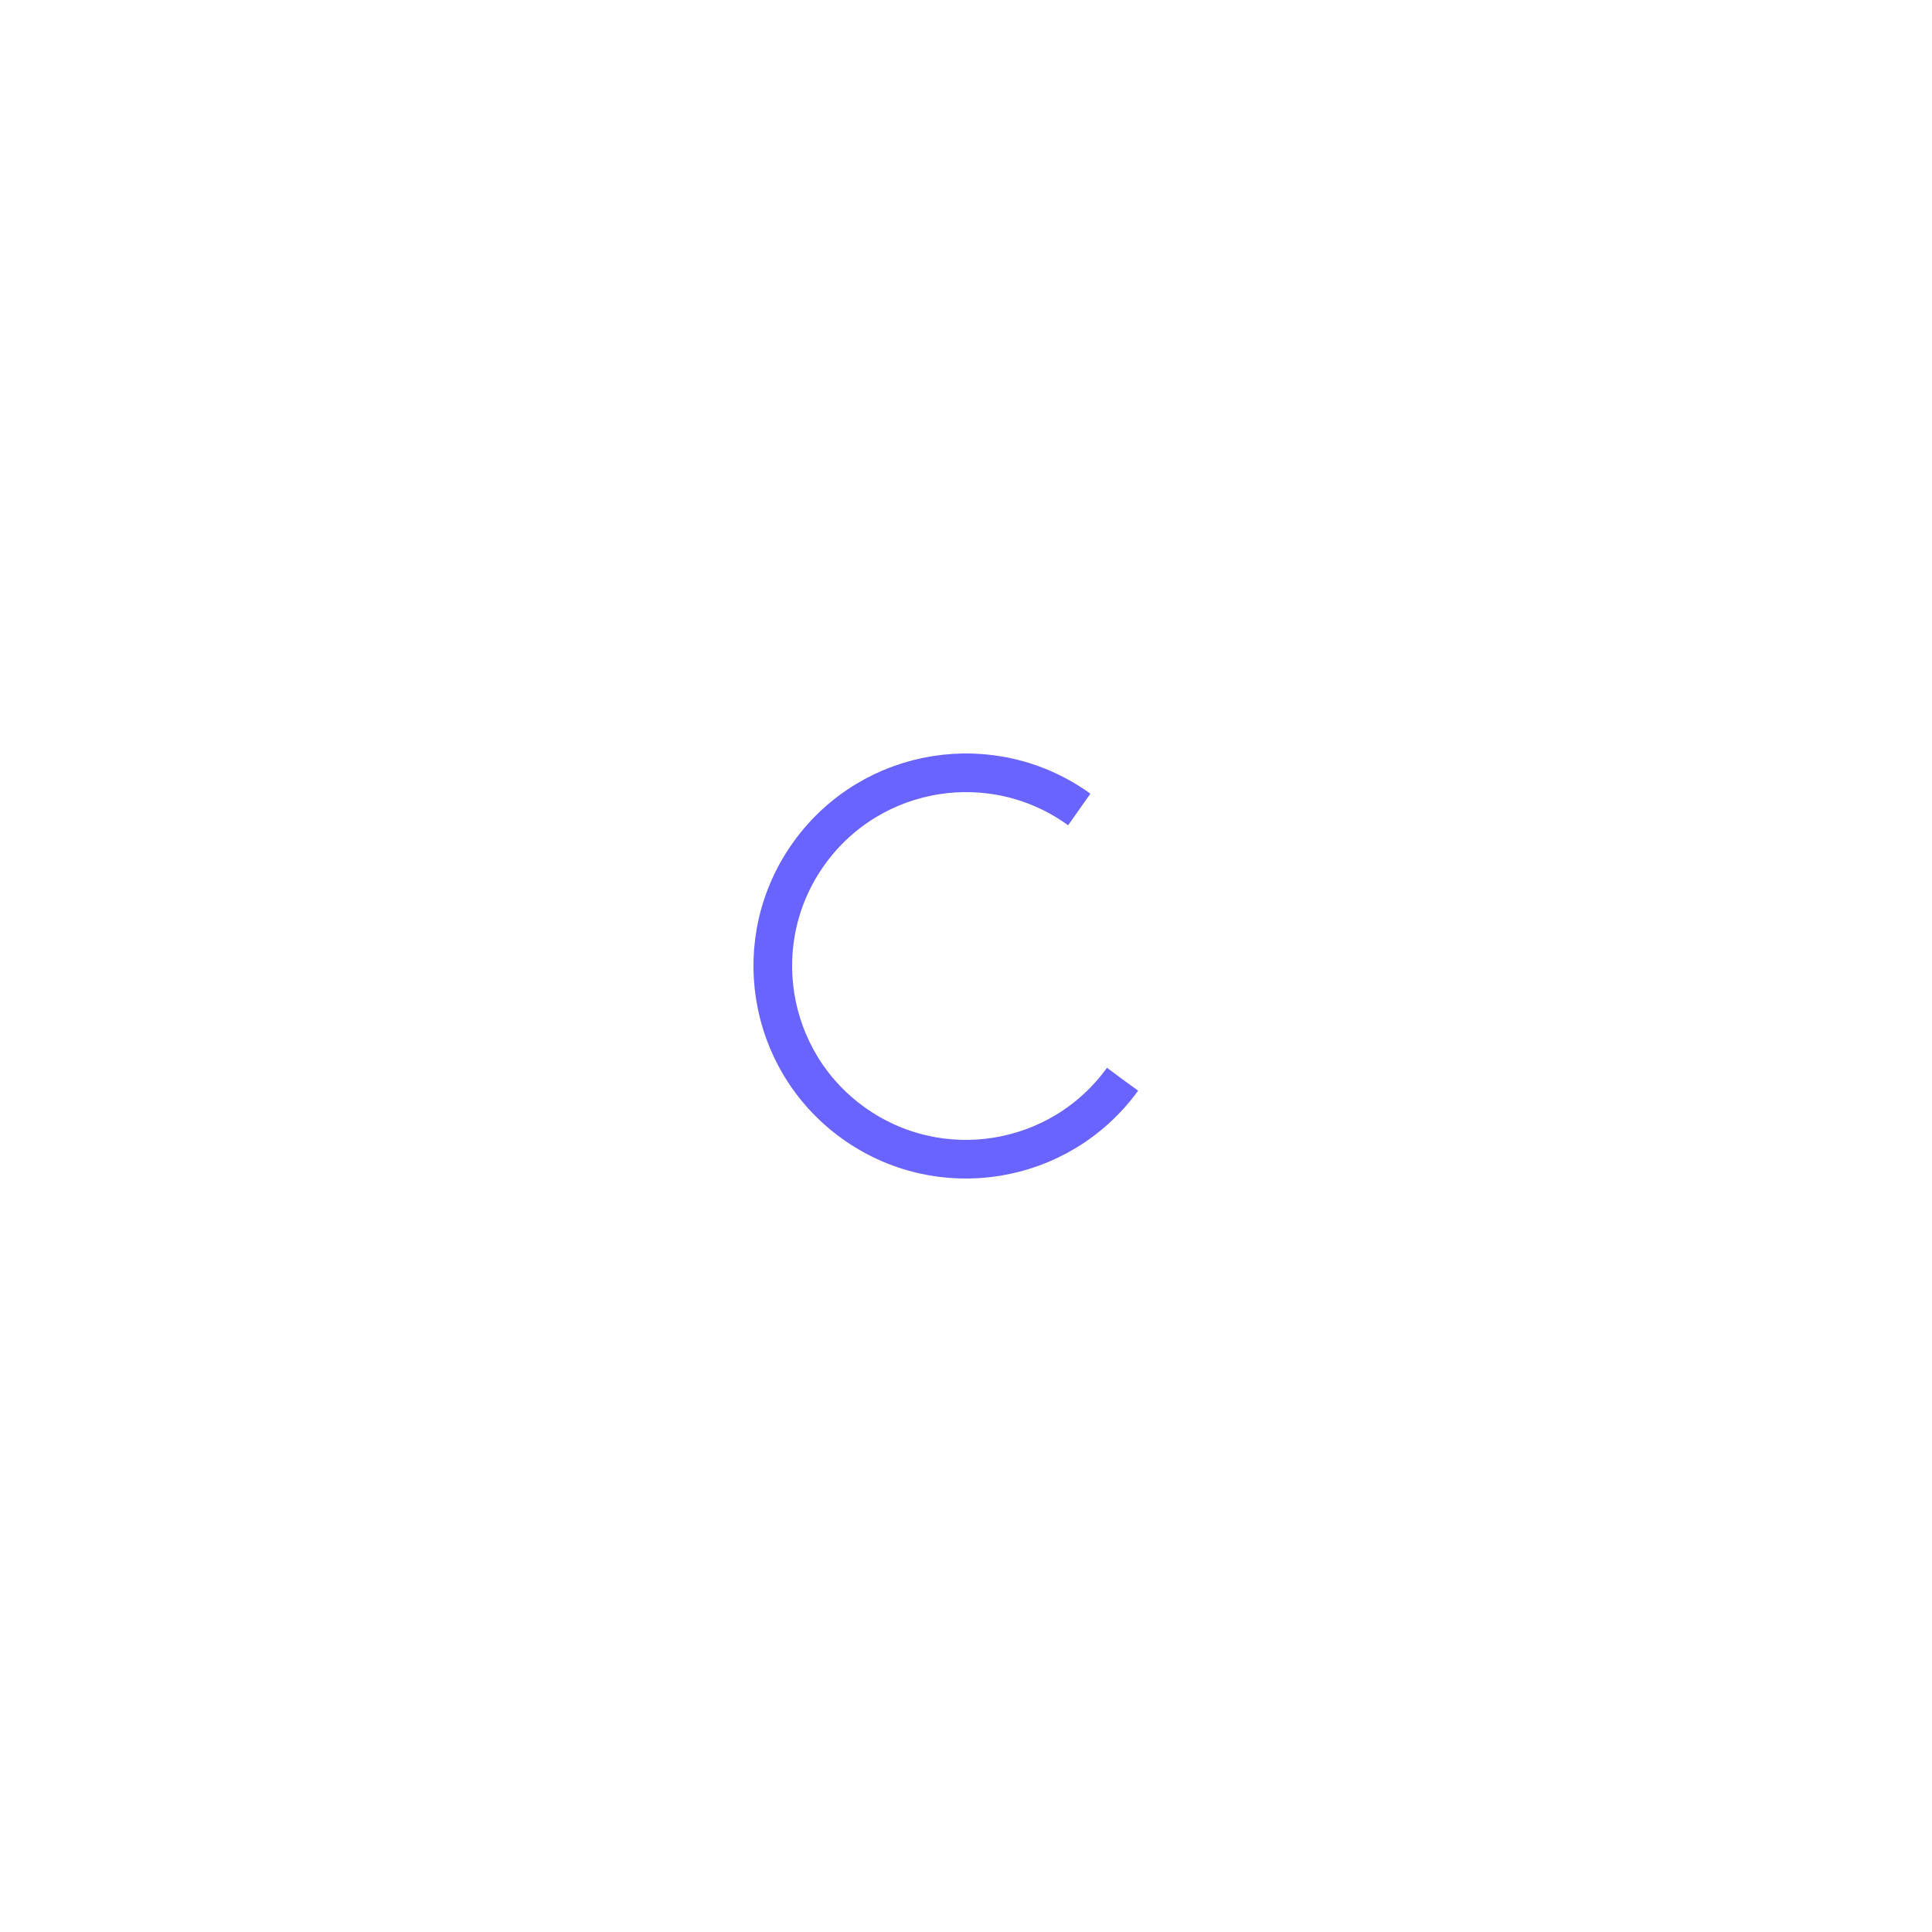
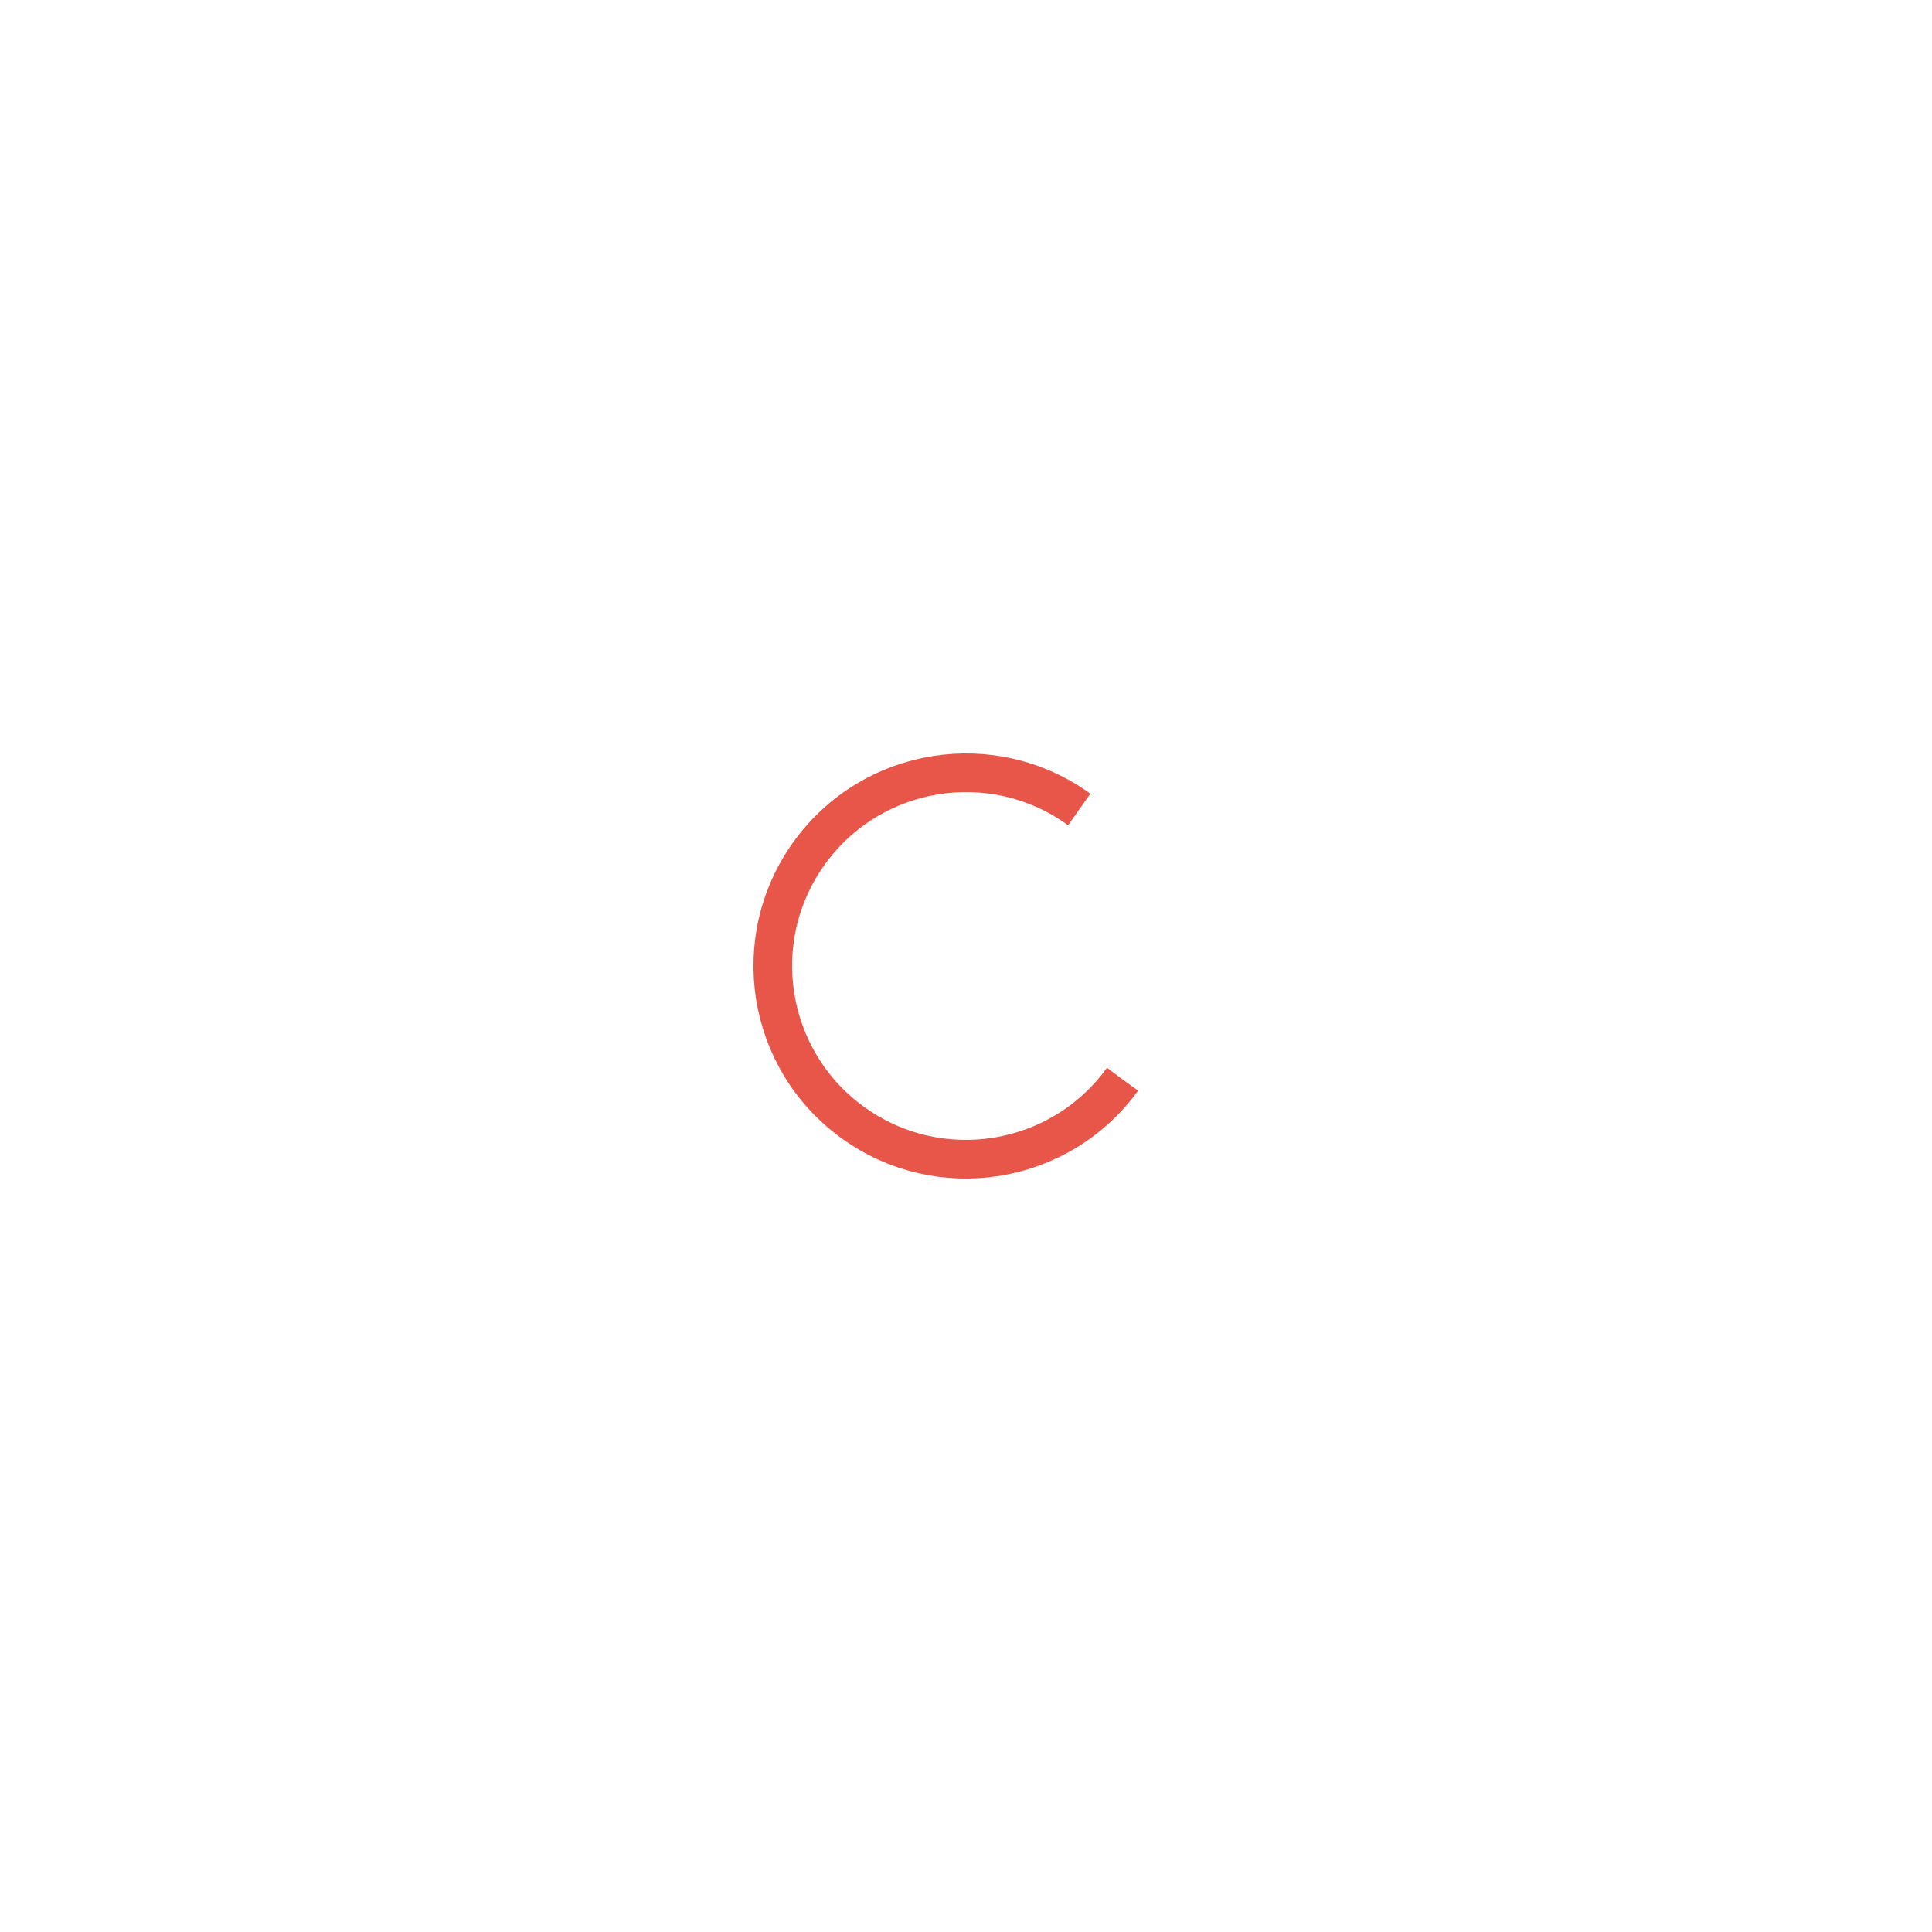
- <svg xmlns="http://www.w3.org/2000/svg" width="200px" height="200px" viewBox="0 0 100 100" preserveAspectRatio="xMidYMid" class="lds-rolling" style="background: none;">
-   <circle cx="50" cy="50" fill="none" ng-attr-stroke="{{config.color}}" ng-attr-stroke-width="{{config.width}}" ng-attr-r="{{config.radius}}" ng-attr-stroke-dasharray="{{config.dasharray}}" stroke="#6963ff" stroke-width="2" r="10" stroke-dasharray="47.124 17.708" transform="rotate(35.9122 50 50)">
+ <svg xmlns="http://www.w3.org/2000/svg" width="200px" height="200px" viewBox="0 0 100 100" preserveAspectRatio="xMidYMid" class="lds-hourglass" style="background: none;">
+   <circle cx="50" cy="50" fill="none" ng-attr-stroke="{{config.color}}" ng-attr-stroke-width="{{config.width}}" ng-attr-r="{{config.radius}}" ng-attr-stroke-dasharray="{{config.dasharray}}" stroke="#e8564a" stroke-width="2" r="10" stroke-dasharray="47.124 17.708" transform="rotate(35.9122 50 50)">
    <animateTransform attributeName="transform" type="rotate" calcMode="linear" values="0 50 50;360 50 50" keyTimes="0;1" dur="1s" begin="0s" repeatCount="indefinite" />
  </circle>
</svg>
